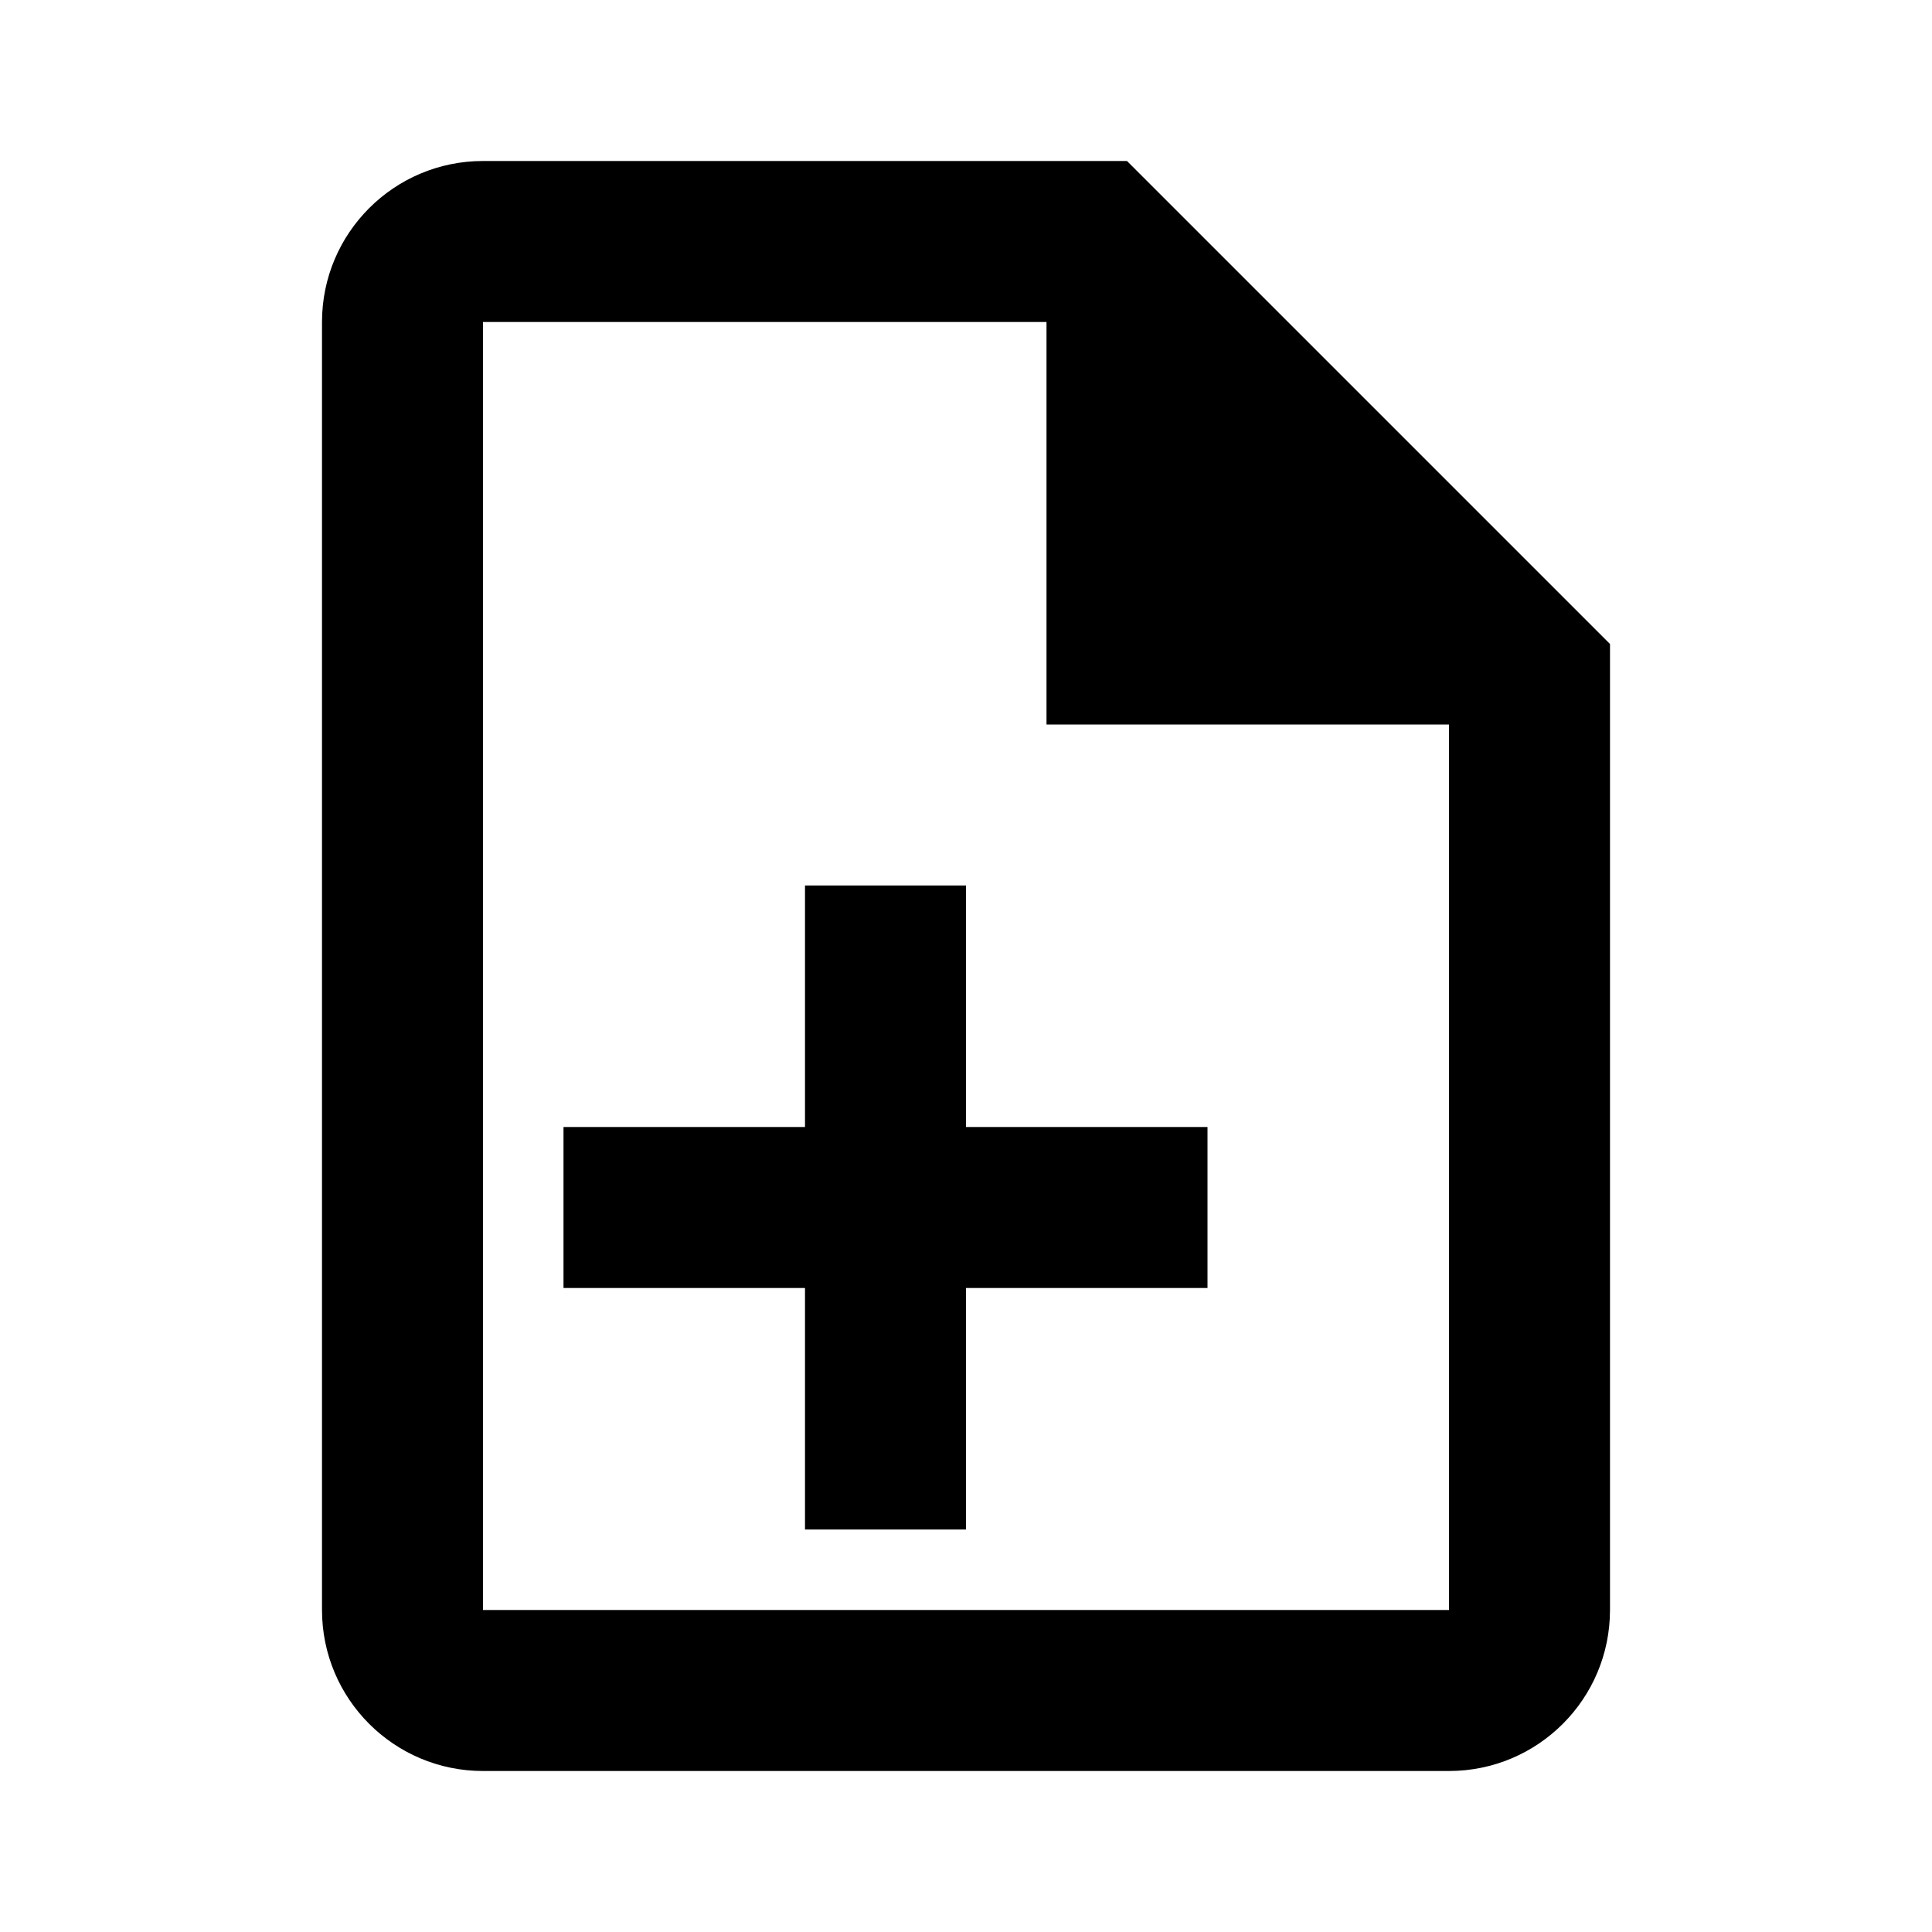
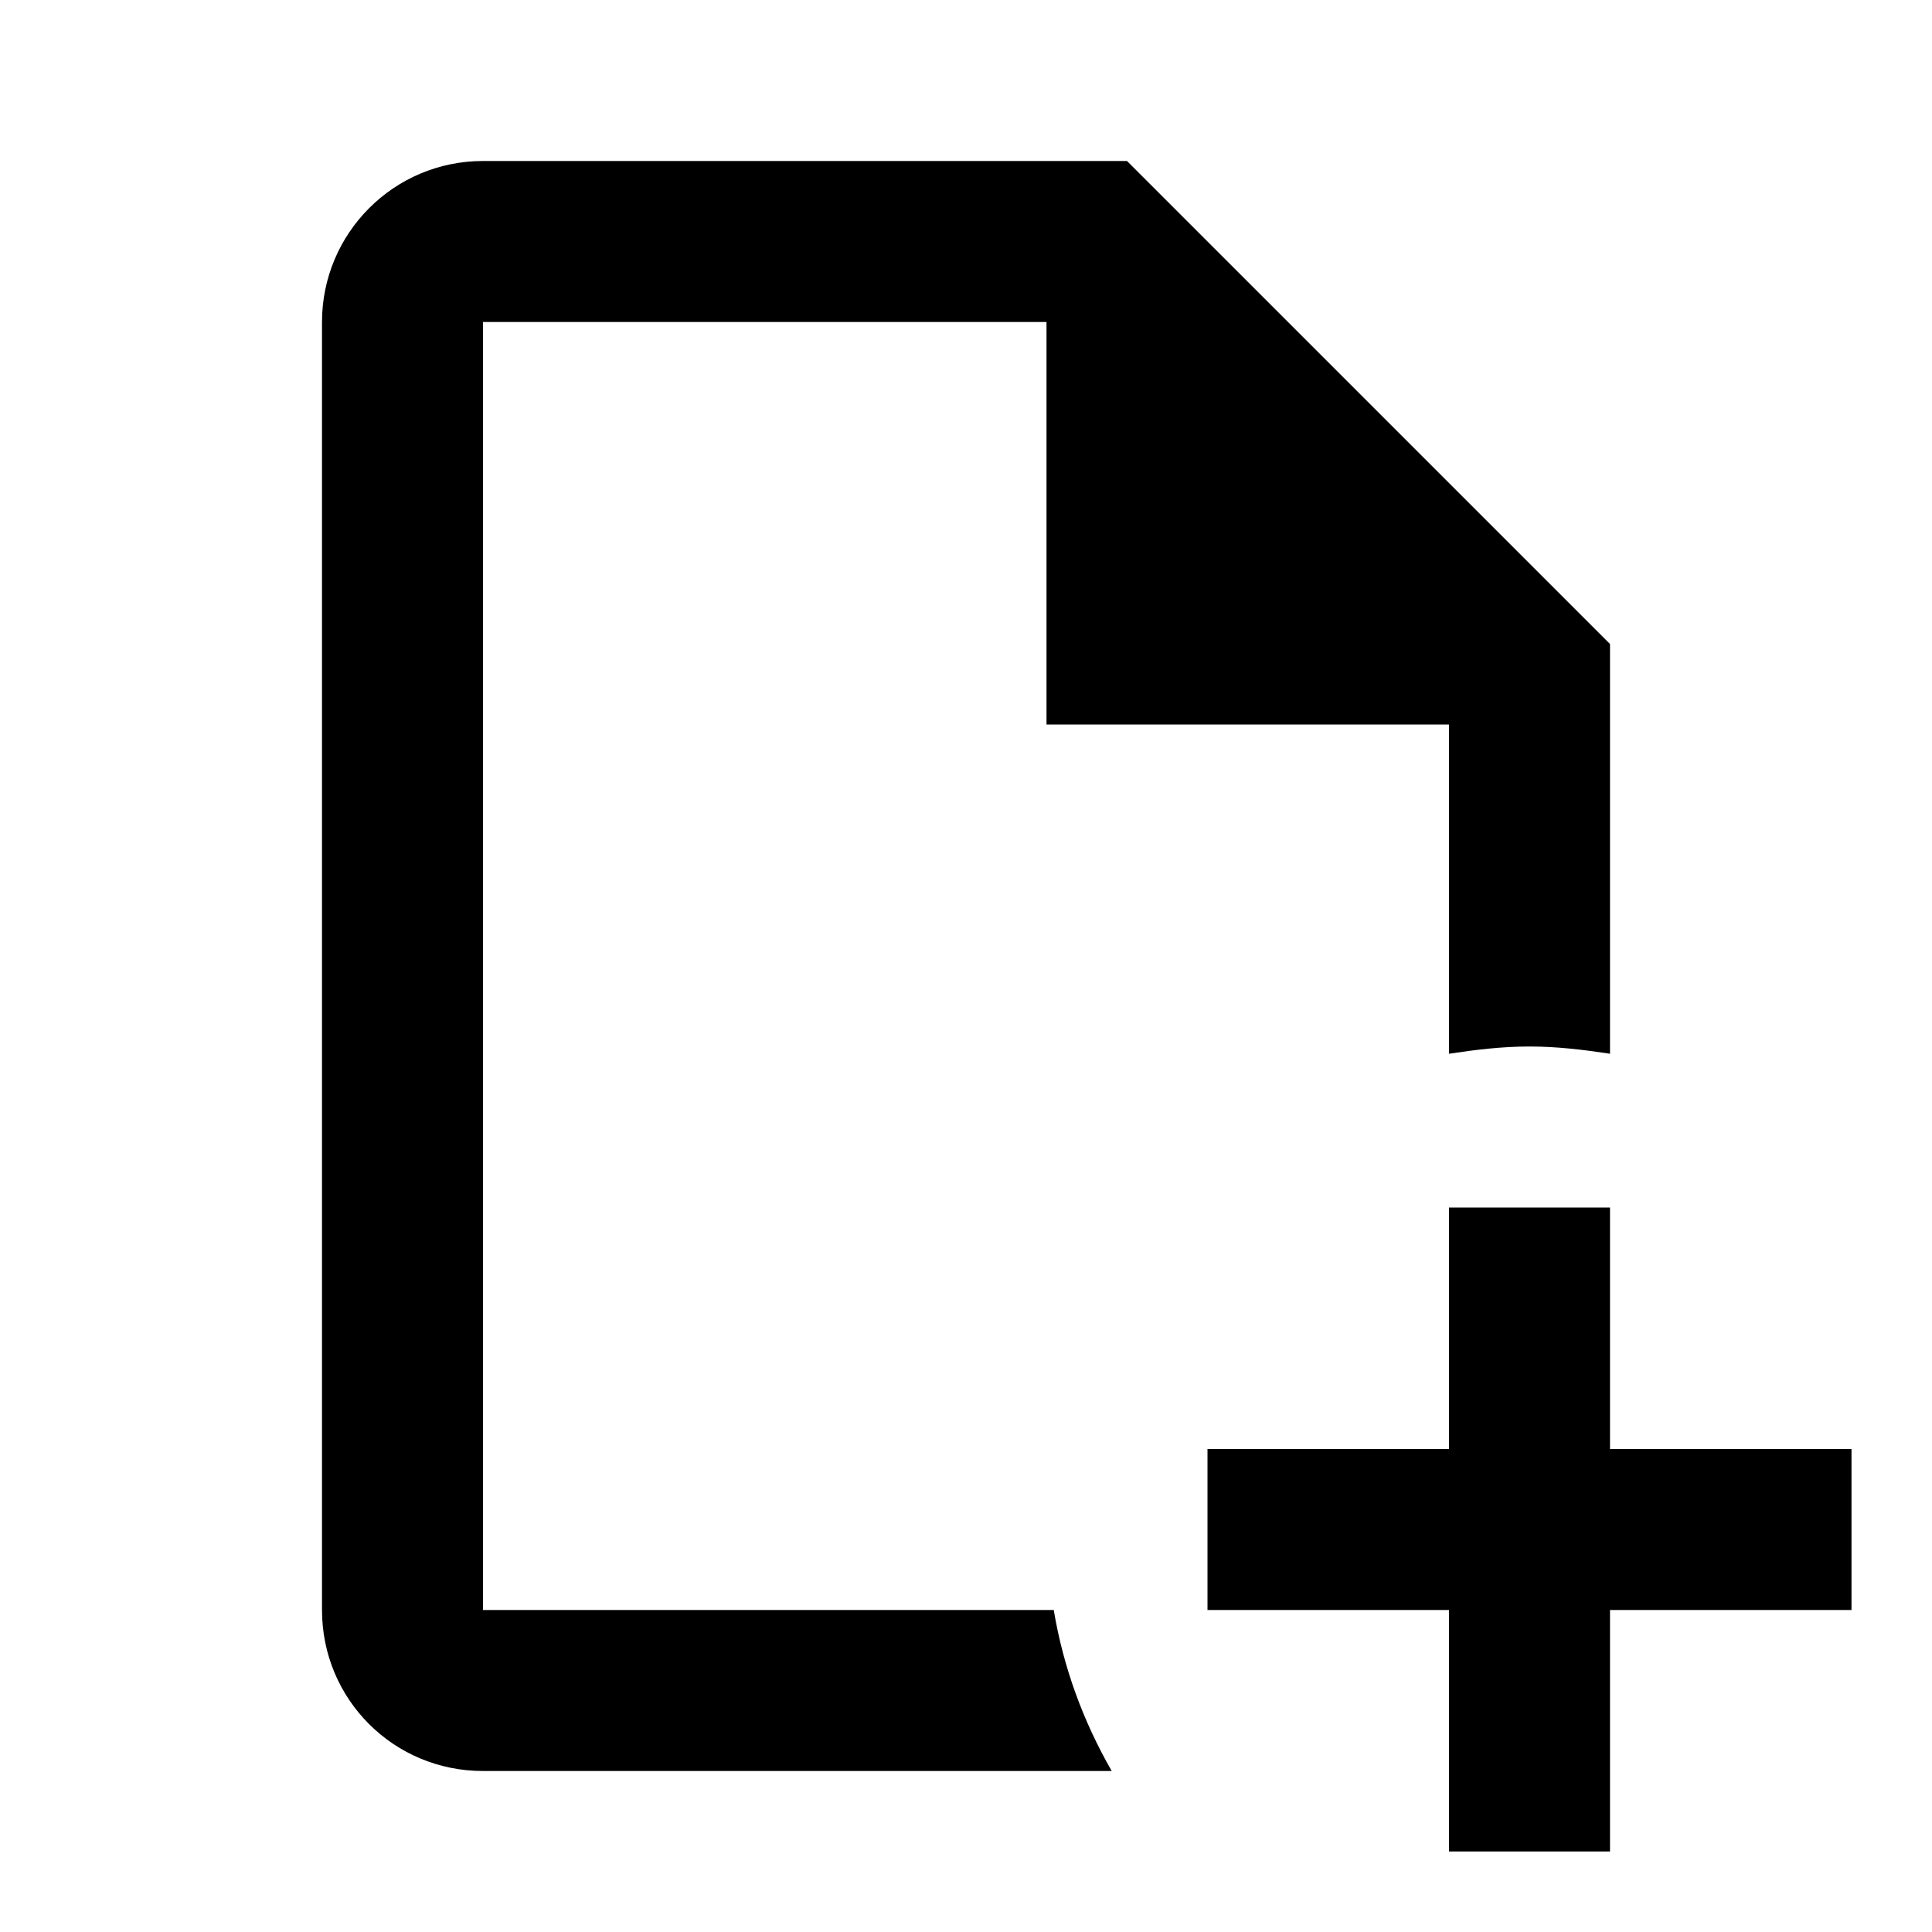
<svg xmlns="http://www.w3.org/2000/svg" version="1.1" id="mdi-file-plus-outline" width="24" height="24" viewBox="0 0 24 24">
-   <path d="M12,14V11H10V14H7V16H10V19H12V16H15V14M14,2H6A2,2 0 0,0 4,4V20A2,2 0 0,0 6,22H18A2,2 0 0,0 20,20V8L14,2M18,20H6V4H13V9H18" />
+   <path d="M13.81 22H6C4.89 22 4 21.11 4 20V4C4 2.9 4.89 2 6 2H14L20 8V13.09C19.67 13.04 19.34 13 19 13S18.33 13.04 18 13.09V9H13V4H6V20H13.09C13.21 20.72 13.46 21.39 13.81 22M23 18H20V15H18V18H15V20H18V23H20V20H23V18Z" />
</svg>
